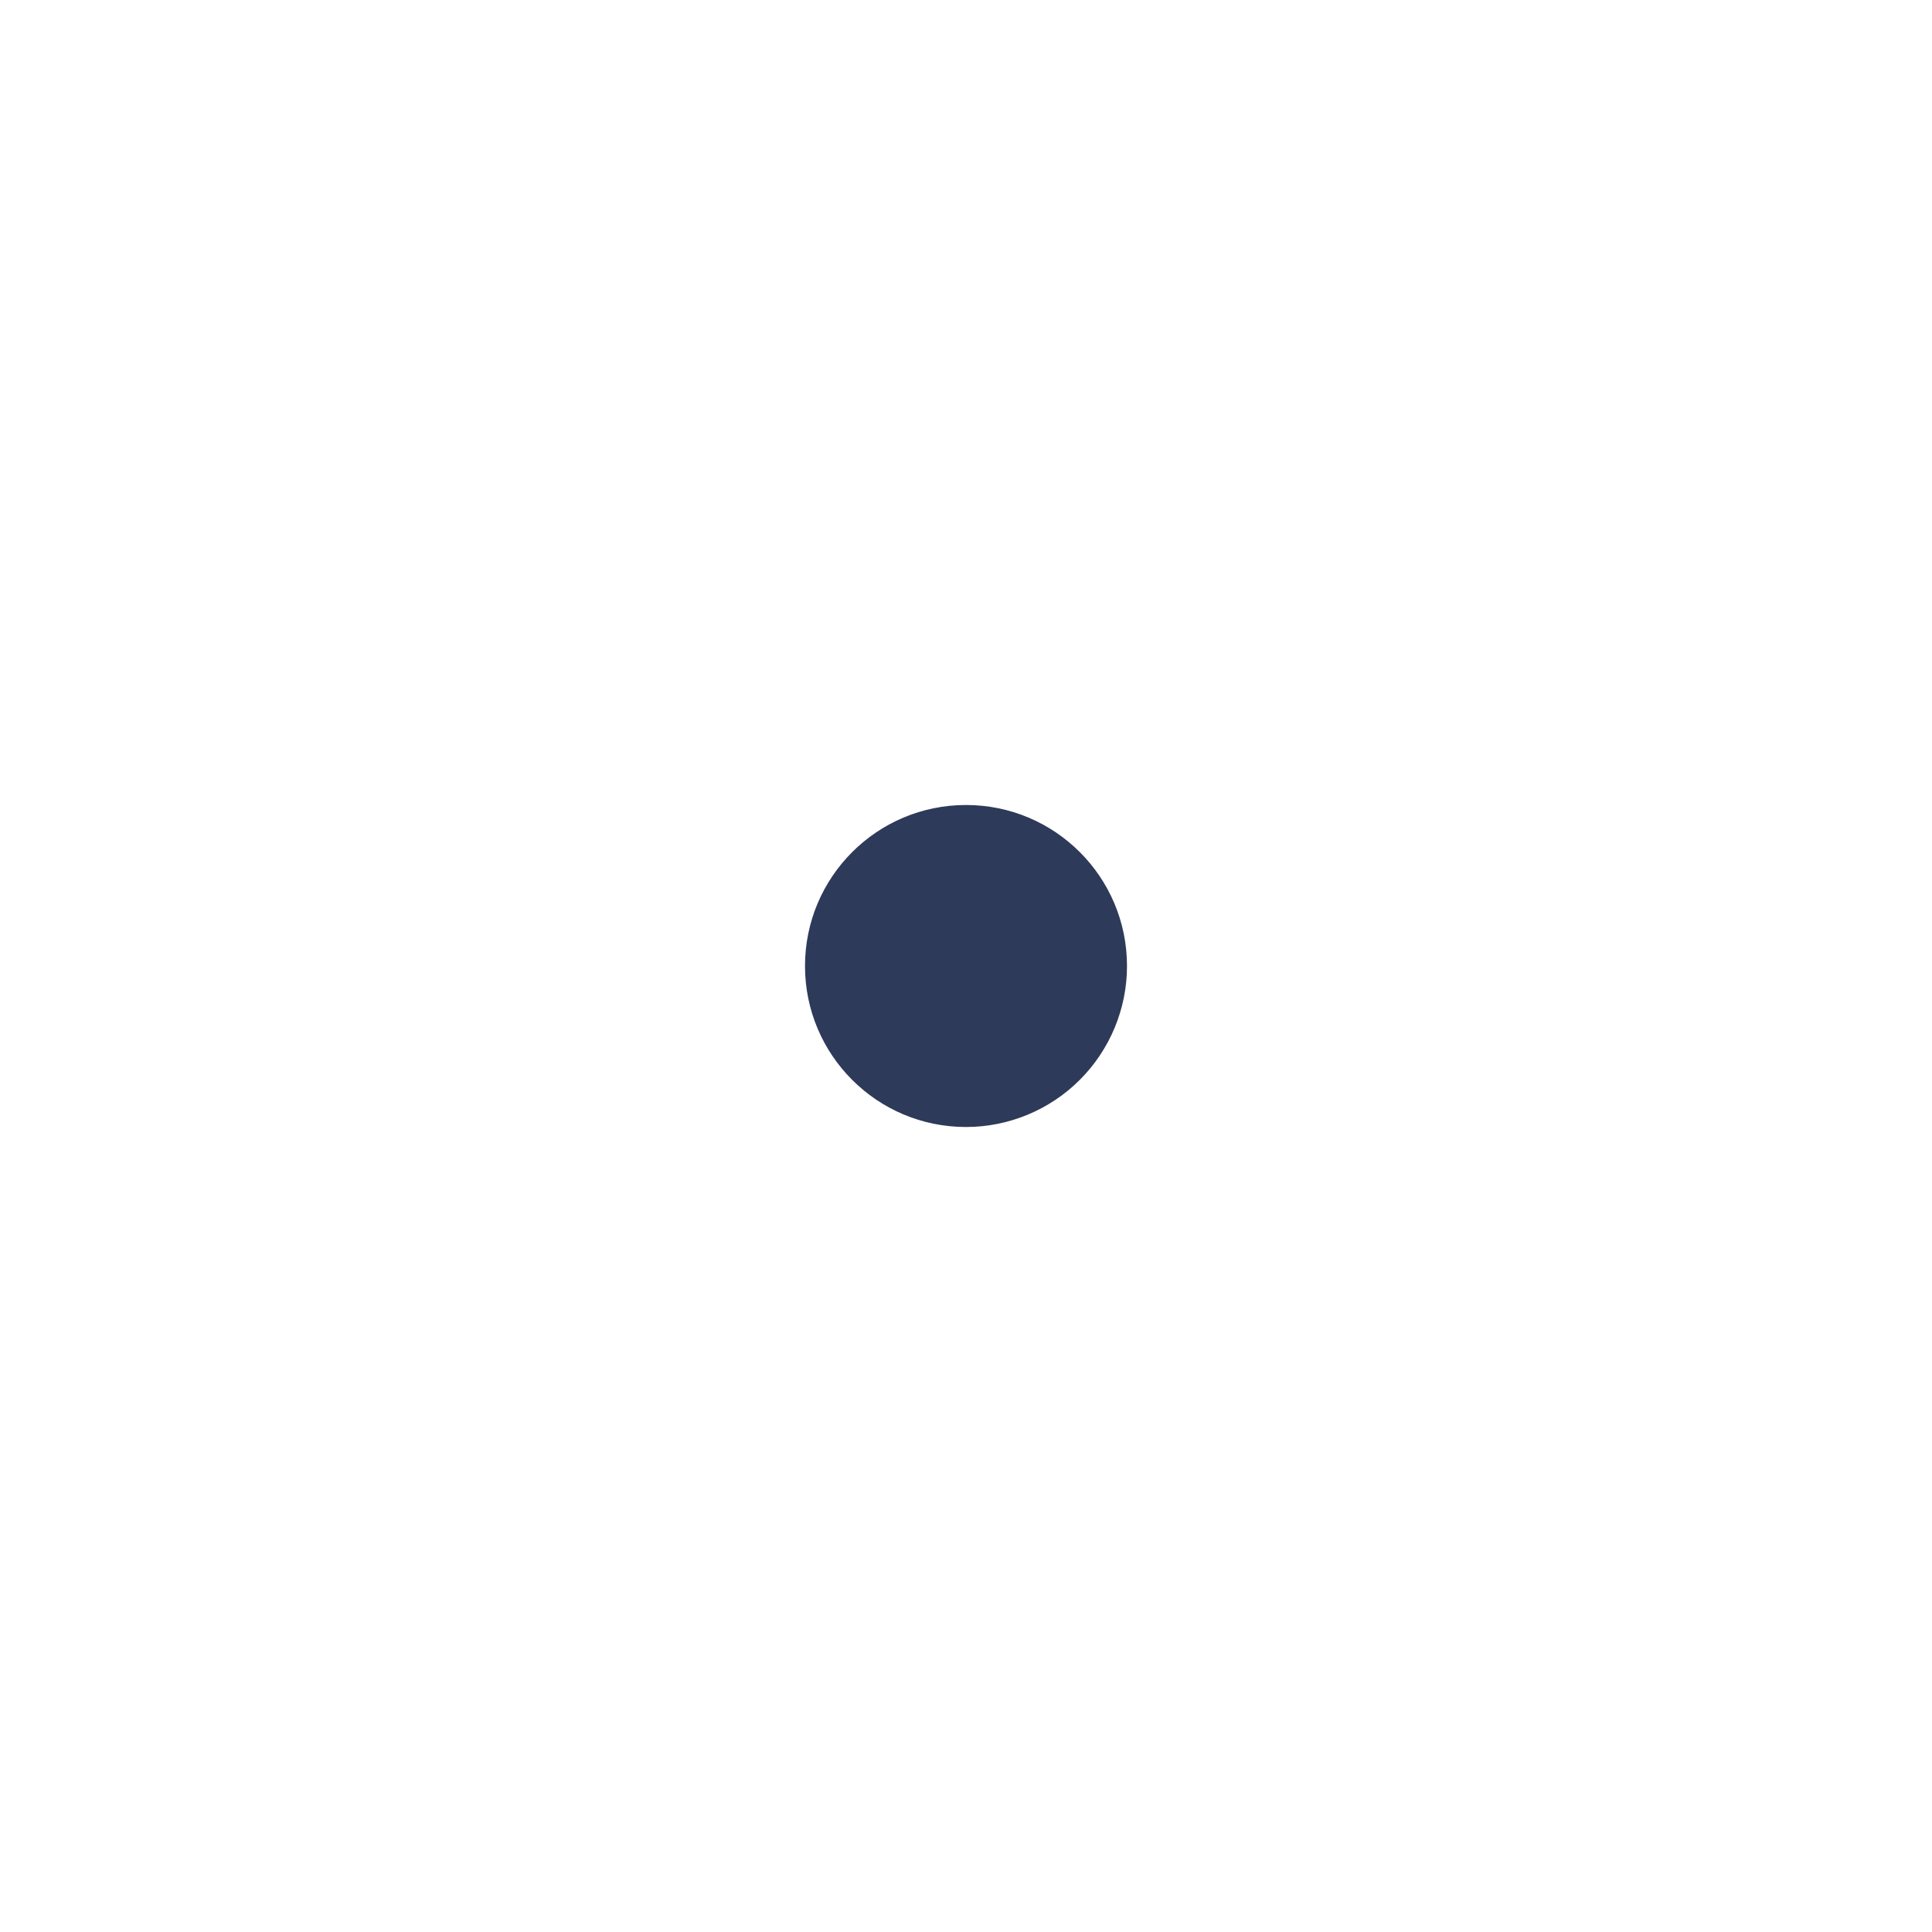
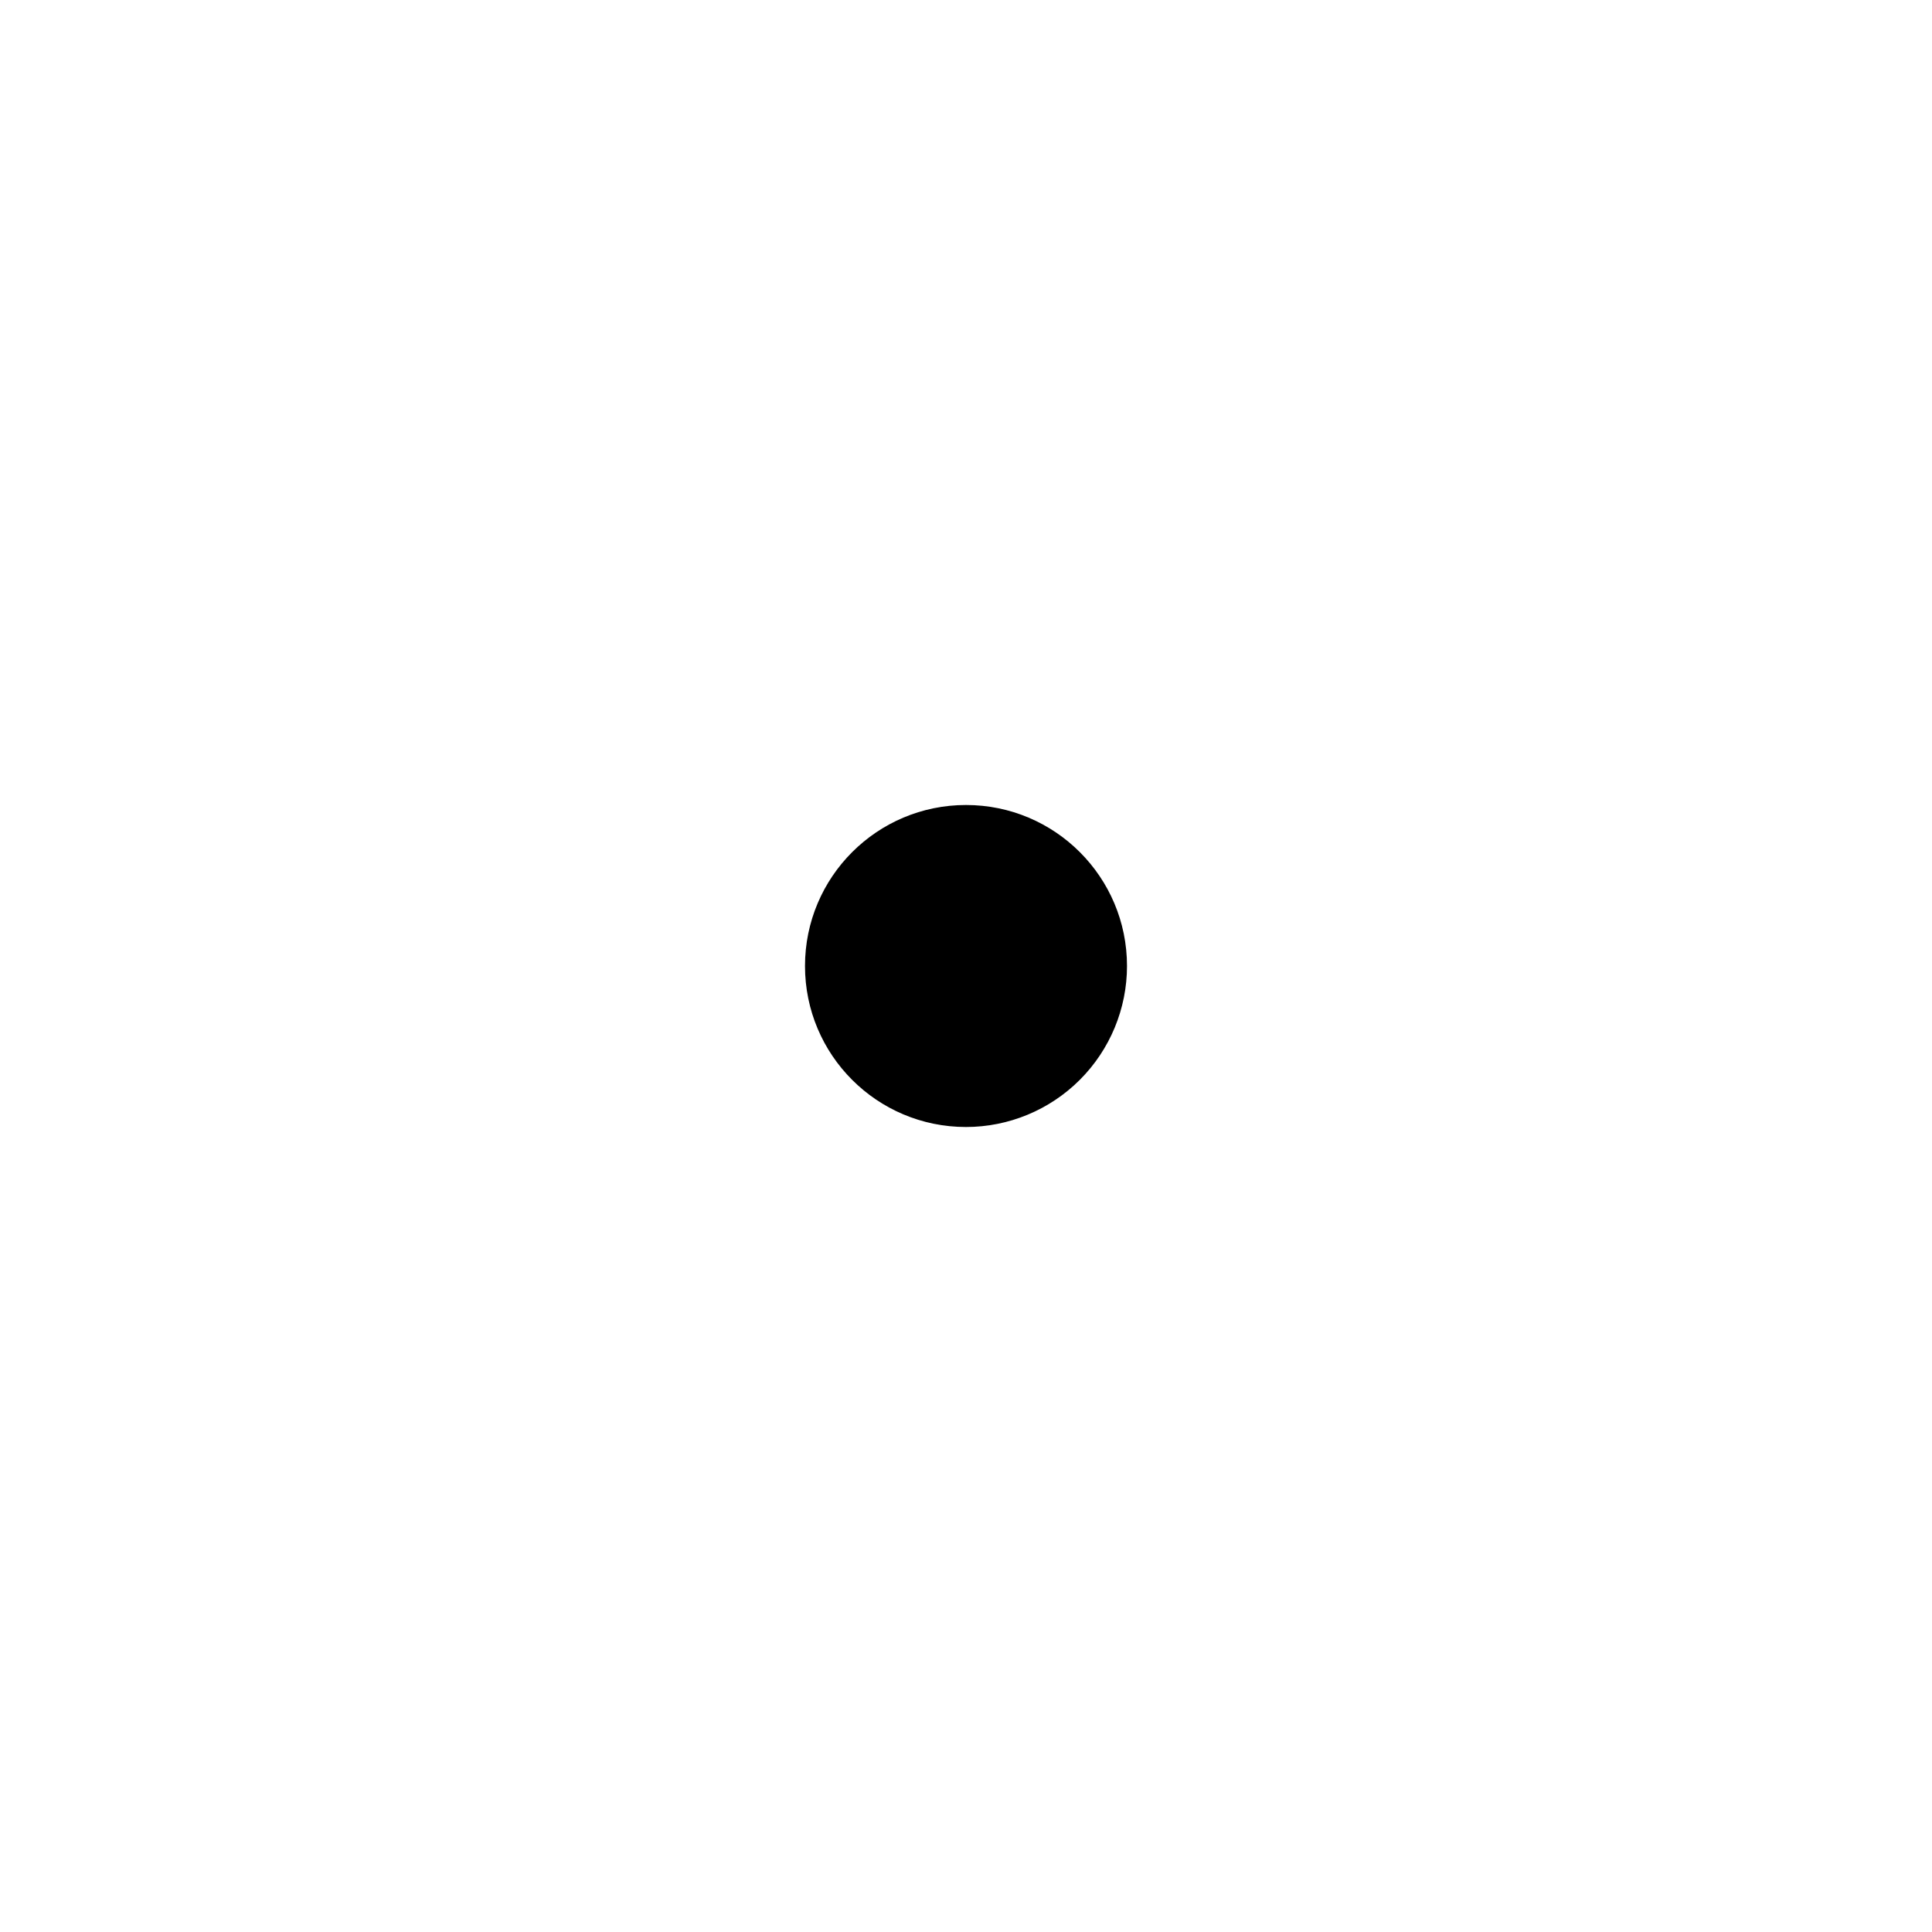
- <svg xmlns="http://www.w3.org/2000/svg" width="24" height="24" viewBox="0 0 24 24" fill="none">
-   <path d="M12 14C10.895 14 10 13.105 10 12C10 10.895 10.895 10 12 10C13.105 10 14 10.895 14 12C14 12.53 13.789 13.039 13.414 13.414C13.039 13.789 12.53 14 12 14Z" fill="#2E3A59" />
+ <svg xmlns="http://www.w3.org/2000/svg" width="24" height="24" viewBox="0 0 24 24">
+   <path d="M12 14C10.895 14 10 13.105 10 12C10 10.895 10.895 10 12 10C13.105 10 14 10.895 14 12C14 12.53 13.789 13.039 13.414 13.414C13.039 13.789 12.53 14 12 14Z" />
</svg>
